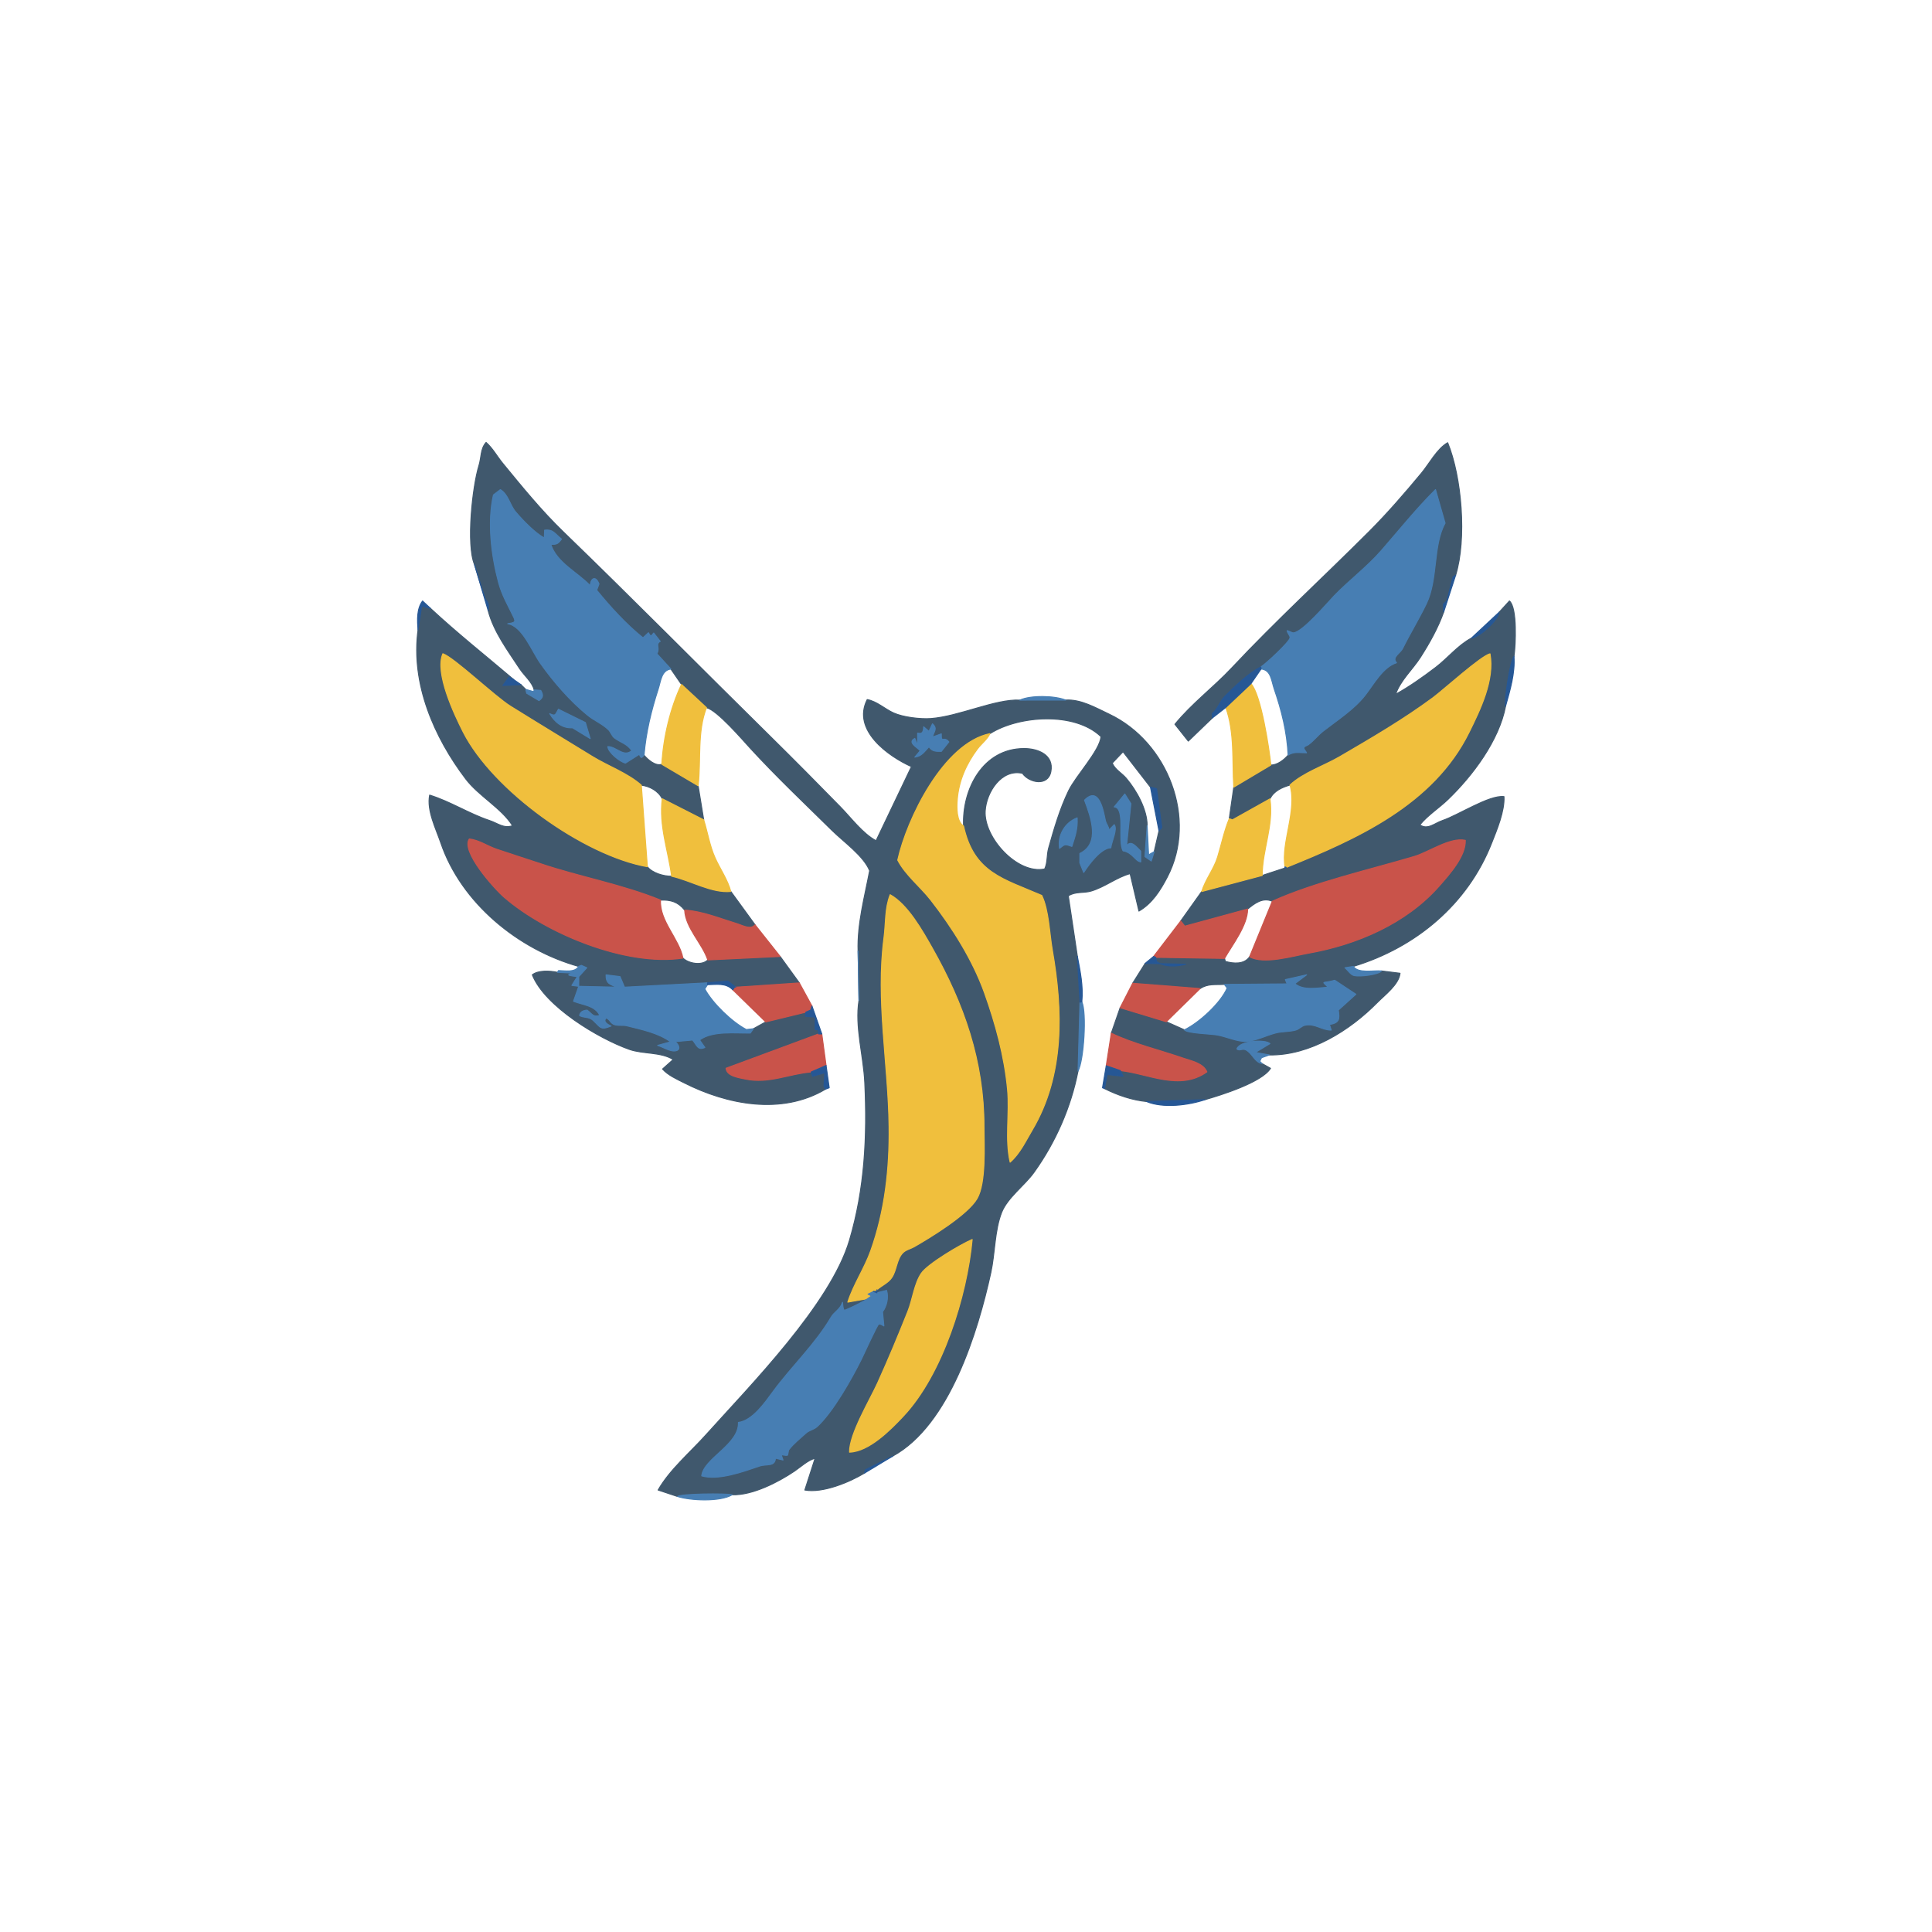
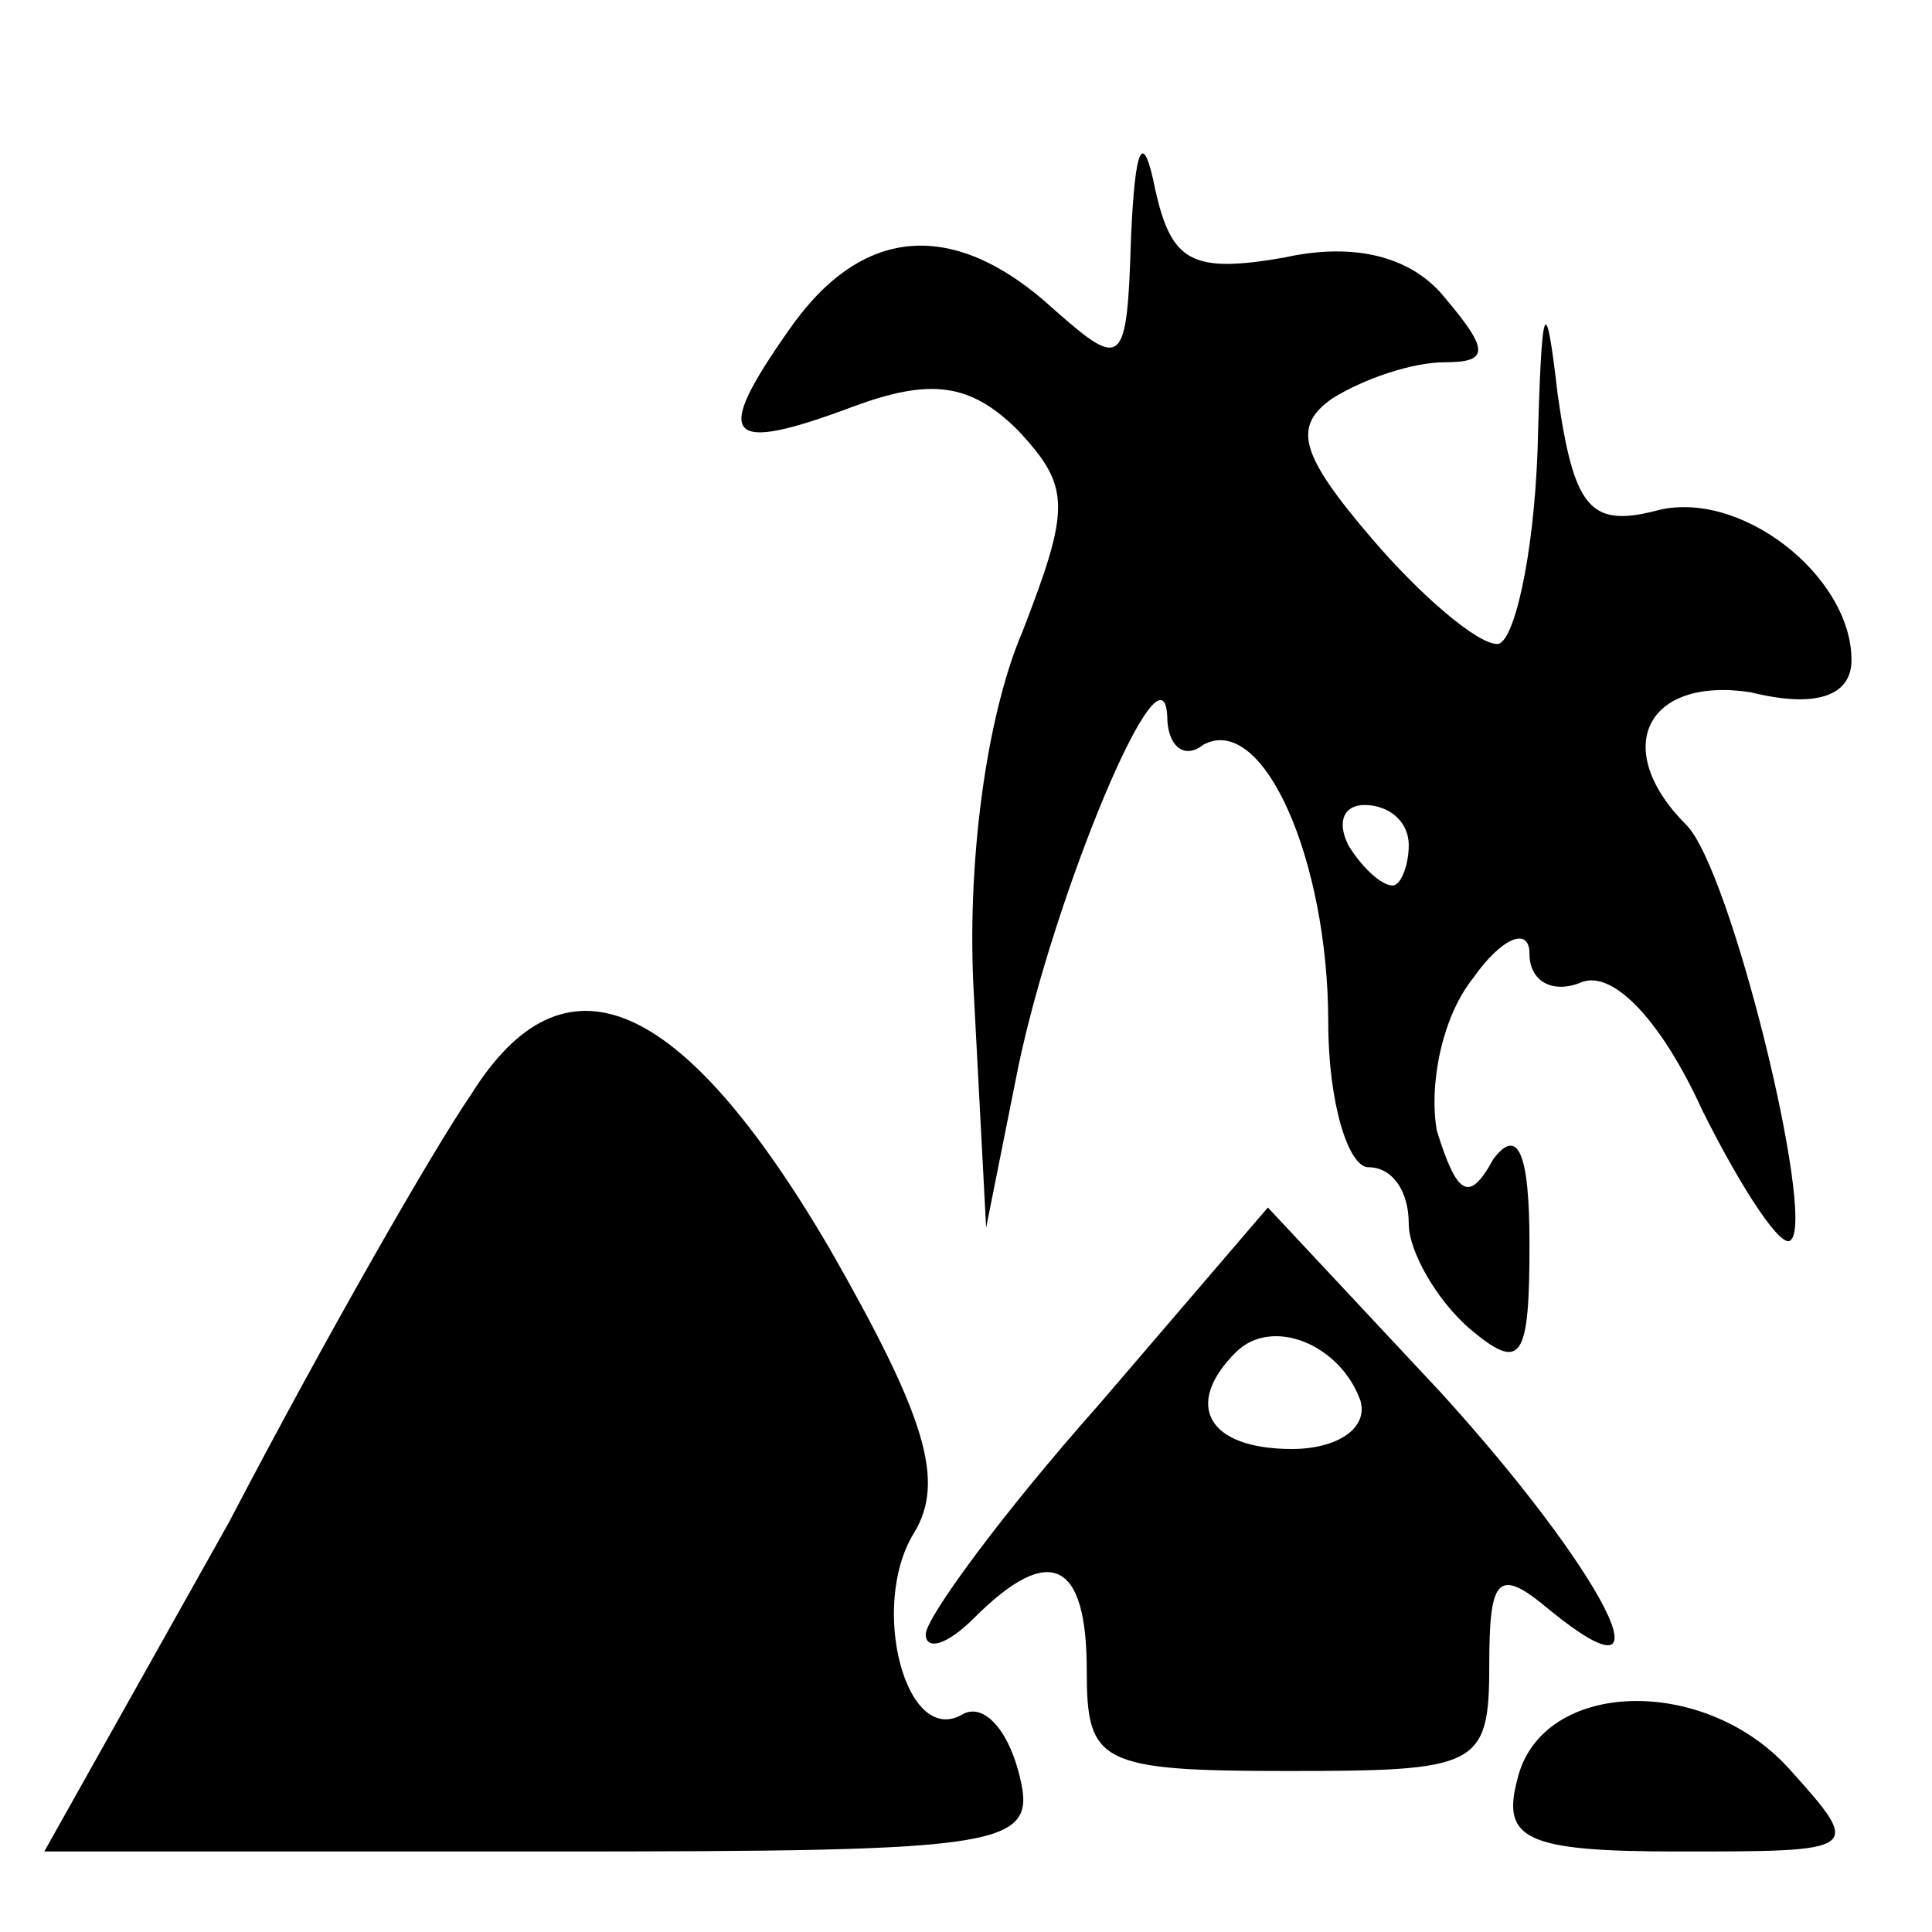
- <svg xmlns="http://www.w3.org/2000/svg" viewBox="0 0 500 500" width="500" height="500">
-   <path d="M263.93 181.19C267.88 181.19 271.84 181.18 275.8 181.18C279.74 180.93 283.61 183.2 287.08 184.84C302.2 192.01 309.97 211.88 302.1 226.97C300.3 230.42 298.2 233.79 294.75 235.79C293.99 232.56 293.23 229.33 292.47 226.1C289.01 227.03 285.97 229.54 282.4 230.6C280.41 231.19 278.25 230.67 276.48 231.85C277.26 237.06 278.04 242.28 278.82 247.49C279.05 251.45 279.27 255.4 279.49 259.36C279.33 265.3 279.16 271.23 279 277.17C277.16 286.54 273.2 295.59 267.59 303.41C265.19 306.77 260.71 309.96 259.21 313.81C257.4 318.43 257.5 324.47 256.43 329.35C253.1 344.51 245.76 368.79 231.05 376.83C228.69 378.01 226.33 379.19 223.97 380.37C223.9 380.65 223.82 380.94 223.74 381.23C219.83 383.59 212.95 386.46 208.29 385.62C209.17 382.88 210.06 380.14 210.94 377.4C209.03 377.91 207.24 379.62 205.61 380.73C201.39 383.59 194.66 387.03 189.5 386.84C187.85 386.46 176.21 386.56 175.34 387.29C173.67 386.73 172 386.17 170.32 385.62C173.3 380.38 178.65 375.85 182.62 371.43C194.28 358.45 214.96 337.5 219.84 321C223.8 307.63 224.46 294.22 223.8 280.14C223.48 273.24 221.21 265.73 222.3 258.9C222.22 254.64 222.14 250.38 222.07 246.12C221.83 239.14 223.77 232.11 225.06 225.34C223.54 221.53 218.33 217.86 215.4 214.97C208.3 207.98 200.95 201.02 194.22 193.69C192.07 191.35 185.64 183.82 182.84 183.14C180.68 181.14 178.53 179.13 176.37 177.13C175.46 175.8 174.54 174.47 173.63 173.15C172.42 171.82 171.21 170.5 170 169.18C170.89 167.63 169.5 166.74 170.87 165.98C170.31 165.26 169.74 164.54 169.18 163.82C168.43 164.8 168.41 164.77 167.81 163.75C167.34 164.19 166.88 164.63 166.41 165.07C162.01 161.54 157.97 157.08 154.42 152.74C154.62 152.2 154.82 151.67 155.02 151.13C154.14 148.85 152.88 149.64 152.74 151.56C149.52 148.15 143.99 145.57 142.55 140.87C144.07 140.93 144.43 140.75 145.32 139.5C143.6 138.2 143.26 136.93 140.94 137.21C140.91 137.89 140.89 138.56 140.87 139.24C138.35 137.84 135.36 134.73 133.47 132.51C131.94 130.72 131.57 127.98 129.5 126.71C128.9 127.17 128.3 127.63 127.7 128.08C126.09 135.12 127.17 143.81 129.01 150.7C129.92 154.08 131.4 156.52 132.88 159.6C133.01 159.88 133.37 160.53 133.15 160.86C132.89 161.25 131.84 161.33 131.4 161.42C135.23 162.03 137.59 168.48 139.92 171.75C143.27 176.47 147.54 181.41 152.09 185.11C153.79 186.49 155.89 187.32 157.47 188.86C158.09 189.46 158.33 190.45 159.01 190.97C160.6 192.18 162.34 192.47 163.5 194.29C161.33 196.07 159.56 193.23 157.31 193.21C157.31 194.61 160.38 197.15 161.87 197.49C163.07 196.73 164.27 195.97 165.46 195.21C165.9 196.23 165.92 196.32 166.68 195.43C167.69 196.66 169.69 198.35 171.28 197.8C174.41 199.65 177.54 201.5 180.68 203.35C181.16 206.29 181.64 209.23 182.12 212.17C178.54 210.35 174.96 208.53 171.39 206.71C170.42 204.71 168.13 203.46 165.98 203.21C162.4 200.05 157.37 198.28 153.3 195.78C146.24 191.44 139.11 187.13 132.07 182.74C128.05 180.23 117.51 170.17 114.61 169.18C112.47 174.16 117.57 184.91 119.88 189.46C127.55 204.54 150.99 221.36 167.54 224.31C168.82 225.96 171.8 226.8 173.82 226.77C178.64 227.82 184.16 231.19 189.13 230.71C191.23 233.58 193.32 236.46 195.41 239.34C194.29 240.75 192.07 239.44 190.63 239.01C186.23 237.67 181.76 235.81 177.19 235.53C175.5 233.42 173.64 232.84 170.95 232.94C161.02 228.89 150.13 226.96 139.95 223.54C136.12 222.26 132.29 221.06 128.48 219.76C126.07 218.94 124.05 217.43 121.46 217.12C119.22 220.31 127.93 230.02 130.54 232.26C141.45 241.67 162.1 250.17 176.74 247.96C178.2 249.38 181.69 249.98 183.17 248.43C189.42 248.14 195.67 247.84 201.91 247.54C203.56 249.82 205.22 252.1 206.87 254.38C201.38 254.75 195.9 255.12 190.41 255.49C189.73 254.96 189.04 254.42 188.36 253.88C186.61 254.04 184.86 254.19 183.11 254.35C175.94 254.72 168.78 255.1 161.62 255.48C161.23 254.57 160.85 253.65 160.46 252.74C159.26 252.59 158.05 252.44 156.85 252.29C156.8 254.52 157.82 254.76 159.73 255.48C156.41 255.41 153.09 255.33 149.78 255.26C149.78 254.42 149.79 253.58 149.79 252.74C150.48 251.98 151.17 251.22 151.86 250.46C151.39 250.25 150.93 250.04 150.46 249.83C150.22 249.92 149.98 250.02 149.75 250.11C134.12 245.73 119.37 233.69 114.06 218.09C112.79 214.38 110.41 209.73 111.19 205.77C116.56 207.42 121.34 210.57 126.69 212.35C128.84 213.06 130.3 214.48 132.65 213.7C129.79 209.12 123.91 206.03 120.54 201.59C112.36 190.82 106.29 176.9 108.19 163.01C108.51 160.96 108.82 158.9 109.13 156.85C109.89 157.05 110.65 157.25 111.41 157.45C118.36 163.91 125.71 169.73 132.91 175.85C132.52 175.64 132.13 175.42 131.74 175.21C131.2 175.94 130.67 176.67 130.14 177.4C131.7 177.33 133.26 177.26 134.82 177.19C135.24 177.6 135.66 178.01 136.07 178.42C136.15 178.75 136.23 179.08 136.3 179.41C137.37 180.05 138.43 180.69 139.5 181.32C140.6 180.48 140.63 179.91 139.95 178.68C139.38 178.63 138.81 178.59 138.24 178.54C137.71 176.46 135.67 174.84 134.49 173.05C131.44 168.39 127.76 163.51 126.34 158.04C126.5 156.68 126.54 156.03 125.57 155.02C124.65 152.05 123.73 149.09 122.81 146.12C120.64 141.02 122.27 125.84 123.94 120.51C124.6 118.41 124.31 116.14 125.8 114.5C127.53 116.02 128.64 118.13 130.1 119.9C135.06 125.95 140.12 132.16 145.73 137.59C163.82 155.08 181.43 172.93 199.48 190.71C205.52 196.66 211.51 202.72 217.46 208.8C220.2 211.59 223.25 215.73 226.72 217.58C229.77 211.19 232.83 204.79 235.88 198.4C229.92 195.73 220.42 188.98 224.43 181.05C226.91 181.49 228.97 183.48 231.25 184.51C233.74 185.63 238.16 186.15 240.87 185.96C248.14 185.44 257.65 180.85 263.93 181.19ZM376.72 148.86C376.49 149.01 376.26 149.16 376.03 149.32C375.49 151.37 374.96 153.42 374.43 155.48C374.12 155.78 373.82 156.09 373.52 156.39C373.55 157.05 373.59 157.71 373.63 158.37C372.18 162.47 369.95 166.43 367.61 170.1C365.57 173.28 362.41 176.09 361.19 179.68C364.68 177.76 368.28 175.22 371.57 172.71C374.62 170.39 377.39 166.93 380.78 165.16C382.94 164.95 387.75 160.44 388 158.42C388.88 157.45 389.76 156.49 390.64 155.53C392.7 157.27 392.24 166.98 391.82 169.86C390.74 171.43 389.38 180.58 389.65 182.73C387.95 191.65 381.13 200.73 374.71 206.91C372.38 209.15 369.5 210.97 367.46 213.47C369.46 214.89 371.29 213.03 373.31 212.35C377.44 210.96 385.46 205.68 389.23 206.16C389.43 209.92 387.39 214.75 386.04 218.18C379.82 234 366.43 245.2 350.26 250.1C349.53 250.22 348.8 250.34 348.07 250.46C348.81 251.04 349.54 252.3 350.49 252.49C352.05 252.81 356.71 252.24 357.53 251.28C359.13 251.48 360.73 251.68 362.33 251.88C362.03 254.78 358.42 257.45 356.46 259.44C349.33 266.68 339.01 273.18 328.51 273.02C327.3 272.81 326.1 272.59 324.89 272.37C326.15 271.61 327.4 270.85 328.65 270.09C327.45 268.92 320.83 269.32 320.11 271.46C320.8 272.12 321.49 271.21 322.48 271.74C324.17 272.66 324.67 274.88 326.63 275.26C327.36 275.67 328.08 276.07 328.81 276.48C326.55 280.12 315.97 283.41 311.83 284.6C306.8 284.76 301.76 284.92 296.73 285.08C292.98 284.71 289.2 283.42 285.84 281.72C286.07 280.51 286.3 279.29 286.53 278.08C287.9 278.23 289.27 278.39 290.64 278.54C290.41 278.05 290.18 277.56 289.95 277.07C297.16 277.84 305.37 282.41 312.34 277.4C311.39 275.13 308.34 274.58 306.16 273.83C300.4 271.83 292.92 270.01 287.6 267.39C288.37 265.2 289.13 263 289.89 260.8C293.87 262.01 297.86 263.22 301.84 264.43C303.4 265.13 304.97 265.82 306.53 266.52C307.24 267.42 313.06 267.53 314.97 267.85C317.43 268.27 320.26 269.66 322.6 269.5C325.16 269.32 327.62 268 330.08 267.35C331.79 266.89 333.61 267.06 335.33 266.58C336.22 266.33 336.86 265.52 337.69 265.34C340.31 264.76 342.05 266.62 344.52 266.59C344.37 266.11 344.22 265.63 344.06 265.15C346.72 264.7 346.68 263.72 346.36 261.42C347.87 260.05 349.39 258.68 350.9 257.31C349.08 256.1 347.25 254.9 345.43 253.69C342.2 254.62 341.92 253.68 343.7 255.48C340.99 255.67 337.24 256.43 335.11 254.57C336.12 253.81 337.13 253.04 338.15 252.28C336.31 252.7 334.48 253.11 332.65 253.52C332.8 253.89 332.95 254.26 333.11 254.63C327.69 254.67 322.28 254.71 316.86 254.76C314.54 254.9 312.6 254.51 310.59 255.84C304.77 255.39 298.95 254.93 293.13 254.47C294.21 252.75 295.29 251.03 296.37 249.32C299.86 249.39 303.36 249.47 306.85 249.54C304.45 250.18 301.38 250.32 299.32 248.86C299.24 248.49 299.16 248.13 299.09 247.76C305.03 247.85 310.97 247.95 316.91 248.04C316.98 248.3 317.05 248.55 317.12 248.81C319.25 249.42 322.02 249.62 323.39 247.62C327.16 249.66 334.59 247.41 338.58 246.7C351.11 244.48 363.88 239.06 372.47 229.3C375.07 226.33 379.37 221.58 379.22 217.47C375.27 216.62 369.82 220.52 365.98 221.66C354.29 225.13 340.16 228.32 329.27 233.24C326.77 232.18 324.71 233.77 322.89 235.26C317.47 236.74 312.04 238.22 306.62 239.69C306.27 239.25 305.92 238.8 305.57 238.36C307.38 235.81 309.19 233.27 311 230.73C316.22 229.34 321.44 227.96 326.66 226.57C328.6 225.93 330.54 225.29 332.48 224.66C332.61 224.6 332.75 224.55 332.88 224.49C351.18 217.1 370.92 208.28 380.19 189.54C383.1 183.65 386.84 175.98 385.62 169.21C383.37 169.65 373.54 178.58 370.79 180.61C363.15 186.25 354.89 191.07 346.71 195.84C342.68 198.19 337.24 199.97 333.84 203.17C331.81 203.75 329.61 204.72 328.67 206.74C325.43 208.56 322.19 210.37 318.95 212.18C318.68 212.08 318.4 211.97 318.13 211.87C318.52 209.15 318.91 206.43 319.3 203.71C322.5 201.8 325.7 199.89 328.9 197.99C330.53 198.03 332.32 196.66 333.36 195.43C334.88 194.41 336.32 194.85 338.13 194.82C337.97 194.43 337.34 193.91 337.47 193.47C337.57 193.12 338.32 192.93 338.6 192.73C340 191.71 341.06 190.29 342.41 189.23C346.12 186.34 350.36 183.64 353.25 179.99C355.47 177.17 357.87 172.63 361.42 171.52C360.09 170.09 362.33 169.16 363.01 167.8C364.96 163.86 367.31 160.06 369.17 156.17C372.17 149.9 370.82 141.05 373.99 135.39C373.16 132.5 372.33 129.6 371.51 126.71C366.6 131.58 362.07 137.23 357.42 142.56C353.75 146.76 349.16 150.18 345.28 154.2C343.46 156.09 337.23 163.47 334.8 163.78C334.4 163.84 333.61 163.3 333.11 163.2C333.16 163.87 333.94 164.48 333.86 165.07C333.73 166.13 327.64 171.78 326.3 172.62C323.41 173.96 319.37 177.78 316.98 180.22C315.6 181.63 315.23 183.46 313.7 184.7C313.71 185.08 313.72 185.45 313.74 185.82C311.67 187.81 309.6 189.8 307.53 191.8C306.38 190.34 305.22 188.89 304.07 187.44C308.4 182.11 314.11 177.84 318.77 172.87C330.12 160.76 342.54 149.37 354.29 137.62C359.06 132.85 363.55 127.65 367.87 122.45C369.88 120.03 371.93 116.1 374.66 114.57C378.32 123.54 379.6 139.52 376.72 148.86ZM144.52 183.55C143.72 184.98 143.77 185.43 142.28 184.7C143.61 186.92 145.49 188.51 148.17 188.35C149.7 189.28 151.22 190.21 152.74 191.14C152.33 189.75 151.91 188.37 151.5 186.99C149.17 185.84 146.85 184.69 144.52 183.55ZM256.2 189.86C244.21 192.3 234.69 211.91 232.33 222.6C234.32 226.45 238.21 229.5 240.88 232.92C246.43 240.04 251.7 248.37 254.76 256.88C257.66 264.99 259.94 273.33 260.75 281.96C261.33 288.05 260.04 294.86 261.42 300.77C263.96 298.53 265.42 295.35 267.12 292.49C275.57 278.24 275.07 261.51 272.33 245.78C271.59 241.54 271.45 235.55 269.61 231.74C259.67 227.43 252.01 225.9 249.37 213.77C248.94 204.33 254.35 193.69 265.07 193.72C268.61 193.72 272.78 195.35 271.97 199.66C271.23 203.62 266.29 202.58 264.61 200.13C259.24 198.9 255.27 204.94 254.97 209.86C254.55 216.75 263.29 226.37 270.36 224.89C271.15 223.22 270.88 221.3 271.38 219.5C272.81 214.43 274.26 209.41 276.55 204.65C278.39 200.82 284.61 194.3 284.94 190.64C278.14 184.1 263.6 185.16 256.2 189.86ZM241.32 187.32C241.02 187.97 240.72 188.62 240.41 189.27C239.96 188.88 239.5 188.48 239.04 188.09C238.99 189.85 238.4 189.92 237.48 189.73C237.48 190.79 237.48 191.86 237.48 192.92C237.24 192.31 237 191.7 236.75 191.1C234.78 192.15 237.32 193.35 238.15 194.29C237.69 194.84 237.22 195.39 236.76 195.94C238.53 195.71 239.22 194.54 240.41 193.26C241.3 194.51 242.14 194.45 243.61 194.46C244.26 193.64 244.91 192.82 245.56 192.01C244.25 190.32 243.54 192.58 243.61 189.92C242.85 190.2 242.09 190.47 241.32 190.74C241.62 189.36 242.75 188.63 241.32 187.32ZM296.88 213.7C296.69 216.36 296.5 219.03 296.31 221.69C296.86 222.07 297.4 222.45 297.95 222.83C298.2 222.02 298.45 221.22 298.7 220.41C299.11 218.62 299.53 216.82 299.94 215.03C300.19 214.74 300.44 214.45 300.68 214.16C300.23 210.81 299.77 207.46 299.32 204.11C298.79 203.97 298.26 203.83 297.73 203.7C295.37 200.65 293 197.6 290.64 194.55C289.71 195.53 288.78 196.51 287.85 197.49C288.57 199.19 290.3 200.04 291.48 201.43C294.13 204.55 296.91 209.54 296.88 213.7ZM291.1 205.49C290.18 206.6 289.27 207.71 288.36 208.82C291.38 209.08 289.17 217.47 290.64 220.2C293.11 220.61 293.8 222.89 295.22 223.06C295.22 222.13 295.22 221.2 295.22 220.27C294.03 219.12 292.72 217.28 291.55 218.93C291.93 215.28 292.3 211.64 292.68 207.99C292.15 207.16 291.62 206.32 291.1 205.49ZM286.99 214.85C286.97 213.91 286.27 213.24 286.07 212.34C285.59 210.09 284.51 203.2 280.67 207.08C282.32 211.5 284.84 218.29 279.46 220.87C279.46 221.68 279.46 222.49 279.46 223.3C279.79 224.13 280.12 224.97 280.46 225.8C281.77 223.76 284.88 219.5 287.48 219.41C287.71 217.63 289.27 214.62 288.36 213.42C287.9 213.9 287.44 214.37 286.99 214.85ZM278.77 211.66C275.59 212.87 273.68 216.16 274.2 219.56C275.61 218.41 275.61 218.43 277.4 219.05C278.26 216.39 278.93 214.51 278.77 211.66ZM224.58 336.07C223.79 336.76 218.72 339.19 218.51 339.08C218.14 338.9 218.09 337.41 218.04 337.04C217.4 338.98 215.99 339.36 215.05 340.96C210.93 347.94 204.91 353.55 200.07 360.13C198.01 362.93 194.75 367.67 191.1 368.12C191.35 373.86 182.09 377.39 181.6 381.96C185.95 383.21 192.36 380.85 196.57 379.42C198.34 378.82 200.59 379.65 200.68 377.38C201.34 377.54 201.99 377.7 202.64 377.85C202.48 377.4 202.32 376.94 202.17 376.48C202.43 376.5 203.56 376.72 203.76 376.63C203.97 376.53 203.94 375.48 204.17 375.17C205.3 373.65 207.18 372.18 208.57 370.9C209.42 370.12 210.62 369.99 211.46 369.22C215.58 365.45 220.49 356.69 222.88 351.87C223.44 350.75 227.01 342.84 227.41 342.71C227.87 342.54 228.42 342.99 228.75 343.15C228.64 341.93 228.52 340.72 228.4 339.5C229.5 338.02 230 335.79 229.45 333.95C228.61 334.16 227.78 334.36 226.94 334.57C226.94 334.46 226.94 334.35 226.94 334.25C226.95 334.09 226.96 333.94 226.97 333.78C228.18 332.68 229.89 332.02 230.82 330.59C232.05 328.73 232.05 325.92 233.61 324.27C234.42 323.42 235.63 323.21 236.59 322.66C240.88 320.2 250.43 314.38 252.87 310.18C255.24 306.08 254.66 296.33 254.66 291.55C254.65 274.6 249.47 259.84 241.25 245.32C238.76 240.92 234.91 234.05 230.37 231.55C228.97 235.08 229.26 238.97 228.77 242.68C226.64 258.8 229.89 275.37 230.09 291.55C230.23 302.51 229.02 313.36 225.34 323.7C223.71 328.27 220.87 332.4 219.41 336.99C221.13 336.68 222.86 336.38 224.58 336.07ZM144.29 251.64C145.66 251.7 147.03 251.76 148.4 251.83C148.27 251.86 147.15 252.15 147.17 252.27C147.21 252.54 149.12 252.69 149.42 252.74C148.95 253.5 148.48 254.26 148 255.02C148.59 255.1 149.19 255.18 149.78 255.26C149.33 256.55 148.88 257.84 148.43 259.13C150.81 260.1 153.97 260.18 155.23 262.79C153.39 263.31 153.31 262.41 151.95 261.42C150.98 261.49 150.14 261.81 150 262.83C151 263.44 152.43 263.07 153.5 264.07C155.48 265.9 155.37 266.69 158.15 265.53C157.04 265.06 156.05 264.37 156.85 263.45C157.88 263.86 157.78 264.46 158.64 265C159.57 265.58 161.2 265.21 162.24 265.48C165.97 266.42 170.41 267.3 173.54 269.63C172.43 269.94 171.31 270.24 170.2 270.55C171.49 270.92 173.32 272.13 174.68 271.98C176.54 271.77 175.44 270 174.66 269.58C176.18 269.44 177.7 269.3 179.22 269.16C180.28 270.3 180.52 271.99 182.42 271.08C181.96 270.43 181.51 269.79 181.05 269.14C184.46 266.68 190.25 267.43 194.18 267.35C194.45 266.98 194.71 266.61 194.98 266.24C196.04 265.65 197.1 265.06 198.17 264.47C201.63 263.63 205.1 262.78 208.56 261.94C208.52 262.29 208.49 262.65 208.45 263.01C209.28 263.09 210.12 263.17 210.96 263.24C210.96 264.31 210.96 265.37 210.96 266.44C211.91 266.38 211.8 266.68 211.87 267.58C203.88 270.54 195.89 273.5 187.9 276.46C188.05 278.52 191.27 278.91 192.91 279.26C198.93 280.55 204.27 277.87 209.94 277.43C210.05 277.8 210.16 278.17 210.27 278.54C211.34 278.23 212.4 277.93 213.47 277.63C213.39 278.77 213.32 279.91 213.24 281.05C213.37 281.33 213.5 281.61 213.64 281.88C202.28 288.65 188.12 285.84 177.07 280.24C175.15 279.27 172.91 278.28 171.46 276.67C172.38 275.85 173.31 275.02 174.23 274.2C170.97 272.2 166.43 272.83 162.88 271.58C154.96 268.79 141 260.46 137.76 252.28C139.32 251.05 142.35 251.23 144.29 251.64ZM251.6 320.78C248.7 322 240.08 327.09 238.43 329.54C236.6 332.26 236.18 336.29 234.97 339.34C232.49 345.56 229.89 351.82 227.12 357.92C225.08 362.4 219.76 371.21 219.86 375.82C224.93 375.67 230.52 369.98 233.8 366.48C243.96 355.65 250.25 335.38 251.6 320.78ZM226.97 333.78C226.96 333.94 226.95 334.09 226.94 334.25C226.65 334.24 226.36 334.23 226.07 334.23C226.37 334.08 226.67 333.93 226.97 333.78Z" fill="#40586d" fill-rule="evenodd" stroke="#40586d" stroke-width="0.25" stroke-linejoin="round" />
-   <path d="M165.98 203.21C166.5 210.24 167.02 217.28 167.54 224.31C150.99 221.36 127.55 204.54 119.88 189.46C117.57 184.91 112.47 174.16 114.61 169.18C117.51 170.17 128.05 180.23 132.07 182.74C139.11 187.13 146.24 191.44 153.3 195.78C157.37 198.28 162.4 200.05 165.98 203.21ZM332.88 224.49C332.77 224.45 332.67 224.41 332.56 224.36C331.48 218.05 335.75 209.79 333.84 203.17C337.24 199.97 342.68 198.19 346.71 195.84C354.89 191.07 363.15 186.25 370.79 180.61C373.54 178.58 383.37 169.65 385.62 169.21C386.84 175.98 383.1 183.65 380.19 189.54C370.92 208.28 351.18 217.1 332.88 224.49ZM176.37 177.13C178.53 179.13 180.68 181.14 182.84 183.14C180.39 189.41 181.45 196.82 180.68 203.35C177.54 201.5 174.41 199.65 171.28 197.8C171.65 191 173.45 183.26 176.37 177.13ZM323.75 176.93C326.38 179.79 328.47 193.78 328.9 197.99C325.7 199.89 322.5 201.8 319.3 203.71C318.88 196.96 319.56 189.55 317.23 183.09C319.4 181.04 321.58 178.98 323.75 176.93ZM256.2 189.86C255.49 191.37 253.99 192.45 252.96 193.83C250.05 197.71 248.11 202.12 247.74 206.98C247.58 209.03 247.52 212.6 249.37 213.77C252.01 225.9 259.67 227.43 269.61 231.74C271.45 235.55 271.59 241.54 272.33 245.78C275.07 261.51 275.57 278.24 267.12 292.49C265.42 295.35 263.96 298.53 261.42 300.77C260.04 294.86 261.33 288.05 260.75 281.96C259.94 273.33 257.66 264.99 254.76 256.88C251.7 248.37 246.43 240.04 240.88 232.92C238.21 229.5 234.32 226.45 232.33 222.6C234.69 211.91 244.21 192.3 256.2 189.86ZM171.39 206.71C174.96 208.53 178.54 210.35 182.12 212.17C183.14 215.42 183.66 218.88 185.07 222.02C186.34 224.85 188.35 227.73 189.13 230.71C184.16 231.19 178.64 227.82 173.82 226.77C172.92 220.07 170.51 213.66 171.39 206.71ZM328.67 206.74C329.66 213.68 326.69 219.82 326.66 226.57C321.44 227.96 316.22 229.34 311 230.73C311.94 227.62 314.17 224.9 315.12 221.78C316.08 218.6 316.86 214.9 318.13 211.87C318.4 211.97 318.68 212.08 318.95 212.18C322.19 210.37 325.43 208.56 328.67 206.74ZM226.97 333.78C226.67 333.93 226.37 334.08 226.07 334.23C225.59 334.46 225.12 334.7 224.65 334.93C224.95 335.08 225.26 335.24 225.57 335.39C225.24 335.62 224.91 335.84 224.58 336.07C222.86 336.38 221.13 336.68 219.41 336.99C220.87 332.4 223.71 328.27 225.34 323.7C229.02 313.36 230.23 302.51 230.09 291.55C229.89 275.37 226.64 258.8 228.77 242.68C229.26 238.97 228.97 235.08 230.37 231.55C234.91 234.05 238.76 240.92 241.25 245.32C249.47 259.84 254.65 274.6 254.66 291.55C254.66 296.33 255.24 306.08 252.87 310.18C250.43 314.38 240.88 320.2 236.59 322.66C235.63 323.21 234.42 323.42 233.61 324.27C232.05 325.92 232.05 328.73 230.82 330.59C229.89 332.02 228.18 332.68 226.97 333.78ZM251.6 320.78C250.25 335.38 243.96 355.65 233.8 366.48C230.52 369.98 224.93 375.67 219.86 375.82C219.76 371.21 225.08 362.4 227.12 357.92C229.89 351.82 232.49 345.56 234.97 339.34C236.18 336.29 236.6 332.26 238.43 329.54C240.08 327.09 248.7 322 251.6 320.78Z" fill="#f0bf3d" fill-rule="evenodd" stroke="#f0bf3d" stroke-width="0.25" stroke-linejoin="round" />
-   <path d="M173.63 173.15C171.17 173.45 171.01 176.29 170.35 178.33C168.52 183.99 167.18 189.5 166.68 195.43C165.92 196.32 165.9 196.23 165.46 195.21C164.27 195.97 163.07 196.73 161.87 197.49C160.38 197.15 157.31 194.61 157.31 193.21C159.56 193.23 161.33 196.07 163.5 194.29C162.34 192.47 160.6 192.18 159.01 190.97C158.33 190.45 158.09 189.46 157.47 188.86C155.89 187.32 153.79 186.49 152.09 185.11C147.54 181.41 143.27 176.47 139.92 171.75C137.59 168.48 135.23 162.03 131.4 161.42C131.84 161.33 132.89 161.25 133.15 160.86C133.37 160.53 133.01 159.88 132.88 159.6C131.4 156.52 129.92 154.08 129.01 150.7C127.17 143.81 126.09 135.12 127.7 128.08C128.3 127.63 128.9 127.17 129.5 126.71C131.57 127.98 131.94 130.72 133.47 132.51C135.36 134.73 138.35 137.84 140.87 139.24C140.89 138.56 140.91 137.89 140.94 137.21C143.26 136.93 143.6 138.2 145.32 139.5C144.43 140.75 144.07 140.93 142.55 140.87C143.99 145.57 149.52 148.15 152.74 151.56C152.88 149.64 154.14 148.85 155.02 151.13C154.82 151.67 154.62 152.2 154.42 152.74C157.97 157.08 162.01 161.54 166.41 165.07C166.88 164.63 167.34 164.19 167.81 163.75C168.41 164.77 168.43 164.8 169.18 163.82C169.74 164.54 170.31 165.26 170.87 165.98C169.5 166.74 170.89 167.63 170 169.18C171.21 170.5 172.42 171.82 173.63 173.15ZM333.36 195.43C333.08 189.48 331.69 183.91 329.76 178.29C329.05 176.21 328.96 173.35 326.36 173.14C326.34 172.96 326.32 172.79 326.3 172.62C327.64 171.78 333.73 166.13 333.86 165.07C333.94 164.48 333.16 163.87 333.11 163.2C333.61 163.3 334.4 163.84 334.8 163.78C337.23 163.47 343.46 156.09 345.28 154.2C349.16 150.18 353.75 146.76 357.42 142.56C362.07 137.23 366.6 131.58 371.51 126.71C372.33 129.6 373.16 132.5 373.99 135.39C370.82 141.05 372.17 149.9 369.17 156.17C367.31 160.06 364.96 163.86 363.01 167.8C362.33 169.16 360.09 170.09 361.42 171.52C357.87 172.63 355.47 177.17 353.25 179.99C350.36 183.64 346.12 186.34 342.41 189.23C341.06 190.29 340 191.71 338.6 192.73C338.32 192.93 337.57 193.12 337.47 193.47C337.34 193.91 337.97 194.43 338.13 194.82C336.32 194.85 334.88 194.41 333.36 195.43ZM136.07 178.42C136.76 178.61 137.44 178.8 138.13 179C138.17 178.84 138.21 178.69 138.24 178.54C138.81 178.59 139.38 178.63 139.95 178.68C140.63 179.91 140.6 180.48 139.5 181.32C138.43 180.69 137.37 180.05 136.3 179.41C136.23 179.08 136.15 178.75 136.07 178.42ZM275.8 181.18C271.84 181.18 267.88 181.19 263.93 181.19C266.66 179.89 273.02 180.02 275.8 181.18ZM144.52 183.55C146.85 184.69 149.17 185.84 151.5 186.99C151.91 188.37 152.33 189.75 152.74 191.14C151.22 190.21 149.7 189.28 148.17 188.35C145.49 188.51 143.61 186.92 142.28 184.7C143.77 185.43 143.72 184.98 144.52 183.55ZM241.32 187.32C242.75 188.63 241.62 189.36 241.32 190.74C242.09 190.47 242.85 190.2 243.61 189.92C243.54 192.58 244.25 190.32 245.56 192.01C244.91 192.82 244.26 193.64 243.61 194.46C242.14 194.45 241.3 194.51 240.41 193.26C239.22 194.54 238.53 195.71 236.76 195.94C237.22 195.39 237.69 194.84 238.15 194.29C237.32 193.35 234.78 192.15 236.75 191.1C237 191.7 237.24 192.31 237.48 192.92C237.48 191.86 237.48 190.79 237.48 189.73C238.4 189.92 238.99 189.85 239.04 188.09C239.5 188.48 239.96 188.88 240.41 189.27C240.72 188.62 241.02 187.97 241.32 187.32ZM291.1 205.49C291.62 206.32 292.15 207.16 292.68 207.99C292.3 211.64 291.93 215.28 291.55 218.93C292.72 217.28 294.03 219.12 295.22 220.27C295.22 221.2 295.22 222.13 295.22 223.06C293.8 222.89 293.11 220.61 290.64 220.2C289.17 217.47 291.38 209.08 288.36 208.82C289.27 207.71 290.18 206.6 291.1 205.49ZM286.99 214.85C287.44 214.37 287.9 213.9 288.36 213.42C289.27 214.62 287.71 217.63 287.48 219.41C284.88 219.5 281.77 223.76 280.46 225.8C280.12 224.97 279.79 224.13 279.46 223.3C279.46 222.49 279.46 221.68 279.46 220.87C284.84 218.29 282.32 211.5 280.67 207.08C284.51 203.2 285.59 210.09 286.07 212.34C286.27 213.24 286.97 213.91 286.99 214.85ZM278.77 211.66C278.93 214.51 278.26 216.39 277.4 219.05C275.61 218.43 275.61 218.41 274.2 219.56C273.68 216.16 275.59 212.87 278.77 211.66ZM296.88 213.7C297 216.21 297.13 218.72 297.26 221.23C297.74 220.96 298.22 220.69 298.7 220.41C298.45 221.22 298.2 222.02 297.95 222.83C297.4 222.45 296.86 222.07 296.31 221.69C296.5 219.03 296.69 216.36 296.88 213.7ZM222.07 246.12C222.14 250.38 222.22 254.64 222.3 258.9C222.22 254.64 222.14 250.38 222.07 246.12ZM149.78 255.26C149.19 255.18 148.59 255.1 148 255.02C148.48 254.26 148.95 253.5 149.42 252.74C149.12 252.69 147.21 252.54 147.17 252.27C147.15 252.15 148.27 251.86 148.4 251.83C147.03 251.76 145.66 251.7 144.29 251.64C144.37 251.49 144.44 251.34 144.52 251.18C146.24 251.19 148.79 251.76 149.75 250.11C149.98 250.02 150.22 249.92 150.46 249.83C150.93 250.04 151.39 250.25 151.86 250.46C151.17 251.22 150.48 251.98 149.79 252.74C149.79 253.58 149.78 254.42 149.78 255.26ZM350.26 250.1C351.4 252 355.5 251.08 357.53 251.28C356.71 252.24 352.05 252.81 350.49 252.49C349.54 252.3 348.81 251.04 348.07 250.46C348.8 250.34 349.53 250.22 350.26 250.1ZM183.11 254.35C183.11 254.51 183.11 254.67 183.11 254.83C182.87 255.2 182.64 255.57 182.4 255.94C184.41 259.66 189.44 264.52 193.15 266.44C193.76 266.37 194.37 266.31 194.98 266.24C194.71 266.61 194.45 266.98 194.18 267.35C190.25 267.43 184.46 266.68 181.05 269.14C181.51 269.79 181.96 270.43 182.42 271.08C180.52 271.99 180.28 270.3 179.22 269.16C177.7 269.3 176.18 269.44 174.66 269.58C175.44 270 176.54 271.77 174.68 271.98C173.32 272.13 171.49 270.92 170.2 270.55C171.31 270.24 172.43 269.94 173.54 269.63C170.41 267.3 165.97 266.42 162.24 265.48C161.2 265.21 159.57 265.58 158.64 265C157.78 264.46 157.88 263.86 156.85 263.45C156.05 264.37 157.04 265.06 158.15 265.53C155.37 266.69 155.48 265.9 153.5 264.07C152.43 263.07 151 263.44 150 262.83C150.14 261.81 150.98 261.49 151.95 261.42C153.31 262.41 153.39 263.31 155.23 262.79C153.97 260.18 150.81 260.1 148.43 259.13C148.88 257.84 149.33 256.55 149.78 255.26C153.09 255.33 156.41 255.41 159.73 255.48C157.82 254.76 156.8 254.52 156.85 252.29C158.05 252.44 159.26 252.59 160.46 252.74C160.85 253.65 161.23 254.57 161.62 255.48C168.78 255.1 175.94 254.72 183.11 254.35ZM306.53 266.52C310.28 264.73 315.88 259.64 317.58 255.71C317.34 255.39 317.1 255.07 316.86 254.76C322.28 254.71 327.69 254.67 333.11 254.63C332.95 254.26 332.8 253.89 332.65 253.52C334.48 253.11 336.31 252.7 338.15 252.28C337.13 253.04 336.12 253.81 335.11 254.57C337.24 256.43 340.99 255.67 343.7 255.48C341.92 253.68 342.2 254.62 345.43 253.69C347.25 254.9 349.08 256.1 350.9 257.31C349.39 258.68 347.87 260.05 346.36 261.42C346.68 263.72 346.72 264.7 344.06 265.15C344.22 265.63 344.37 266.11 344.52 266.59C342.05 266.62 340.31 264.76 337.69 265.34C336.86 265.52 336.22 266.33 335.33 266.58C333.61 267.06 331.79 266.89 330.08 267.35C327.62 268 325.16 269.32 322.6 269.5C320.26 269.66 317.43 268.27 314.97 267.85C313.06 267.53 307.24 267.42 306.53 266.52ZM279.49 259.36C279.66 259.34 279.82 259.31 279.98 259.28C281.27 262.02 280.5 274.46 279 277.17C279.16 271.23 279.33 265.3 279.49 259.36ZM328.51 273.02C327.83 273.26 327.16 273.5 326.48 273.74C326.33 274.05 326.18 274.35 326.03 274.66C326.23 274.86 326.43 275.06 326.63 275.26C324.67 274.88 324.17 272.66 322.48 271.74C321.49 271.21 320.8 272.12 320.11 271.46C320.83 269.32 327.45 268.92 328.65 270.09C327.4 270.85 326.15 271.61 324.89 272.37C326.1 272.59 327.3 272.81 328.51 273.02ZM224.58 336.07C224.91 335.84 225.24 335.62 225.57 335.39C225.26 335.24 224.95 335.08 224.65 334.93C225.12 334.7 225.59 334.46 226.07 334.23C226.36 334.34 226.65 334.46 226.94 334.57C227.78 334.36 228.61 334.16 229.45 333.95C230 335.79 229.5 338.02 228.4 339.5C228.52 340.72 228.64 341.93 228.75 343.15C228.42 342.99 227.87 342.54 227.41 342.71C227.01 342.84 223.44 350.75 222.88 351.87C220.49 356.69 215.58 365.45 211.46 369.22C210.62 369.99 209.42 370.12 208.57 370.9C207.18 372.18 205.3 373.65 204.17 375.17C203.94 375.48 203.97 376.53 203.76 376.63C203.56 376.72 202.43 376.5 202.17 376.48C202.32 376.94 202.48 377.4 202.64 377.85C201.99 377.7 201.34 377.54 200.68 377.38C200.59 379.65 198.34 378.82 196.57 379.42C192.36 380.85 185.95 383.21 181.6 381.96C182.09 377.39 191.35 373.86 191.1 368.12C194.75 367.67 198.01 362.93 200.07 360.13C204.91 353.55 210.93 347.94 215.05 340.96C215.99 339.36 217.4 338.98 218.04 337.04C218.09 337.41 218.14 338.9 218.51 339.08C218.72 339.19 223.79 336.76 224.58 336.07ZM189.5 386.84C186.4 388.71 178.69 388.37 175.34 387.29C176.21 386.56 187.85 386.46 189.5 386.84Z" fill="#477eb3" fill-rule="evenodd" stroke="#477eb3" stroke-width="0.25" stroke-linejoin="round" />
-   <path d="M170.95 232.94C170.6 238.3 175.78 242.95 176.74 247.96C162.1 250.17 141.45 241.67 130.54 232.26C127.93 230.02 119.22 220.31 121.46 217.12C124.05 217.43 126.07 218.94 128.48 219.76C132.29 221.06 136.12 222.26 139.95 223.54C150.13 226.96 161.02 228.89 170.95 232.94ZM323.39 247.62C325.35 242.83 327.31 238.03 329.27 233.24C340.16 228.32 354.29 225.13 365.98 221.66C369.82 220.52 375.27 216.62 379.22 217.47C379.37 221.58 375.07 226.33 372.47 229.3C363.88 239.06 351.11 244.48 338.58 246.7C334.59 247.41 327.16 249.66 323.39 247.62ZM195.41 239.34C197.58 242.07 199.75 244.81 201.91 247.54C195.67 247.84 189.42 248.14 183.17 248.43C181.75 244.16 177.39 240.13 177.19 235.53C181.76 235.81 186.23 237.67 190.63 239.01C192.07 239.44 194.29 240.75 195.41 239.34ZM322.89 235.26C322.88 239.47 318.96 244.45 316.91 248.04C310.97 247.95 305.03 247.85 299.09 247.76C298.91 247.68 298.74 247.6 298.56 247.52C300.9 244.47 303.23 241.41 305.57 238.36C305.92 238.8 306.27 239.25 306.62 239.69C312.04 238.22 317.47 236.74 322.89 235.26ZM206.87 254.38C207.96 256.37 209.05 258.36 210.14 260.36C210.03 260.7 209.92 261.05 209.82 261.39C209.4 261.57 208.98 261.75 208.56 261.94C205.1 262.78 201.63 263.63 198.17 264.47C195.33 261.7 192.49 258.93 189.65 256.16C189.83 255.89 190 255.61 190.18 255.34C190.26 255.39 190.33 255.44 190.41 255.49C195.9 255.12 201.38 254.75 206.87 254.38ZM293.13 254.47C298.95 254.93 304.77 255.39 310.59 255.84C307.68 258.71 304.76 261.57 301.84 264.43C297.86 263.22 293.87 262.01 289.89 260.8C290.97 258.69 292.05 256.58 293.13 254.47ZM211.87 267.58C212.14 267.58 212.41 267.58 212.68 267.58C213.05 270.3 213.42 273.03 213.79 275.75C212.51 276.31 211.22 276.87 209.94 277.43C204.27 277.87 198.93 280.55 192.91 279.26C191.27 278.91 188.05 278.52 187.9 276.46C195.89 273.5 203.88 270.54 211.87 267.58ZM287.6 267.39C292.92 270.01 300.4 271.83 306.16 273.83C308.34 274.58 311.39 275.13 312.34 277.4C305.37 282.41 297.16 277.84 289.95 277.07C288.73 276.66 287.51 276.24 286.29 275.82C286.73 273.01 287.17 270.2 287.6 267.39Z" fill="#c9534a" fill-rule="evenodd" stroke="#c9534a" stroke-width="0.25" stroke-linejoin="round" />
-   <path d="M122.81 146.12C123.73 149.09 124.65 152.05 125.57 155.02C126.54 156.03 126.5 156.68 126.34 158.04C125.16 154.07 123.99 150.09 122.81 146.12ZM376.72 148.86C375.69 152.03 374.66 155.2 373.63 158.37C373.59 157.71 373.55 157.05 373.52 156.39C373.82 156.09 374.12 155.78 374.43 155.48C374.96 153.42 375.49 151.37 376.03 149.32C376.26 149.16 376.49 149.01 376.72 148.86ZM111.41 157.45C110.65 157.25 109.89 157.05 109.13 156.85C108.82 158.9 108.51 160.96 108.19 163.01C107.99 160.57 107.83 157.56 109.36 155.54C110.04 156.18 110.72 156.81 111.41 157.45ZM388 158.42C387.75 160.44 382.94 164.95 380.78 165.16C383.19 162.91 385.59 160.66 388 158.42ZM391.82 169.86C392.12 174.21 390.81 178.6 389.65 182.73C389.38 180.58 390.74 171.43 391.82 169.86ZM326.3 172.62C326.32 172.79 326.34 172.96 326.36 173.14C325.49 174.4 324.62 175.66 323.75 176.93C321.58 178.98 319.4 181.04 317.23 183.09C316.06 184 314.9 184.91 313.74 185.82C313.72 185.45 313.71 185.08 313.7 184.7C315.23 183.46 315.6 181.63 316.98 180.22C319.37 177.78 323.41 173.96 326.3 172.62ZM132.91 175.85C133.55 176.3 134.18 176.75 134.82 177.19C133.26 177.26 131.7 177.33 130.14 177.4C130.67 176.67 131.2 175.94 131.74 175.21C132.13 175.42 132.52 175.64 132.91 175.85ZM297.73 203.7C298.26 203.83 298.79 203.97 299.32 204.11C299.77 207.46 300.23 210.81 300.68 214.16C300.44 214.45 300.19 214.74 299.94 215.03C299.2 211.25 298.47 207.47 297.73 203.7ZM332.56 224.36C332.67 224.41 332.77 224.45 332.88 224.49C332.75 224.55 332.61 224.6 332.48 224.66C332.51 224.56 332.54 224.46 332.56 224.36ZM278.82 247.49C279.57 251.42 280.37 255.22 279.98 259.28C279.82 259.31 279.66 259.34 279.49 259.36C279.27 255.4 279.05 251.45 278.82 247.49ZM298.56 247.52C298.74 247.6 298.91 247.68 299.09 247.76C299.16 248.13 299.24 248.49 299.32 248.86C301.38 250.32 304.45 250.18 306.85 249.54C303.36 249.47 299.86 249.39 296.37 249.32C297.1 248.72 297.83 248.12 298.56 247.52ZM190.41 255.49C190.33 255.44 190.26 255.39 190.18 255.34C190 255.61 189.83 255.89 189.65 256.16C187.83 254.31 185.54 254.81 183.11 254.83C183.11 254.67 183.11 254.51 183.11 254.35C184.86 254.19 186.61 254.04 188.36 253.88C189.04 254.42 189.73 254.96 190.41 255.49ZM210.14 260.36C210.99 262.76 211.83 265.17 212.68 267.58C212.41 267.58 212.14 267.58 211.87 267.58C211.8 266.68 211.91 266.38 210.96 266.44C210.96 265.37 210.96 264.31 210.96 263.24C210.12 263.17 209.28 263.09 208.45 263.01C208.49 262.65 208.52 262.29 208.56 261.94C208.98 261.75 209.4 261.57 209.82 261.39C209.92 261.05 210.03 260.7 210.14 260.36ZM213.79 275.75C214.06 277.67 214.33 279.59 214.6 281.51C214.28 281.63 213.96 281.76 213.64 281.88C213.5 281.61 213.37 281.33 213.24 281.05C213.32 279.91 213.39 278.77 213.47 277.63C212.4 277.93 211.34 278.23 210.27 278.54C210.16 278.17 210.05 277.8 209.94 277.43C211.22 276.87 212.51 276.31 213.79 275.75ZM286.29 275.82C287.51 276.24 288.73 276.66 289.95 277.07C290.18 277.56 290.41 278.05 290.64 278.54C289.27 278.39 287.9 278.23 286.53 278.08C286.3 279.29 286.07 280.51 285.84 281.72C285.67 281.65 285.5 281.58 285.33 281.51C285.65 279.61 285.97 277.72 286.29 275.82ZM311.83 284.6C307.56 286.05 300.97 286.86 296.73 285.08C301.76 284.92 306.8 284.76 311.83 284.6ZM226.97 333.78C226.96 333.94 226.95 334.09 226.94 334.25C226.95 334.09 226.96 333.94 226.97 333.78ZM226.07 334.23C226.36 334.23 226.65 334.24 226.94 334.25C226.94 334.35 226.94 334.46 226.94 334.57C226.65 334.46 226.36 334.34 226.07 334.23ZM231.05 376.83C228.62 378.3 226.18 379.76 223.74 381.23C223.82 380.94 223.9 380.65 223.97 380.37C226.33 379.19 228.69 378.01 231.05 376.83Z" fill="#265795" fill-rule="evenodd" stroke="#265795" stroke-width="0.25" stroke-linejoin="round" />
+ <svg xmlns="http://www.w3.org/2000/svg" version="1.0" width="48pt" height="48pt" viewBox="0 0 48 48" preserveAspectRatio="xMidYMid meet">
+   <g transform="translate(0,48) scale(0.1,-0.1)" fill="#000000" stroke="none">
+     <path d="M281 421 c-1 -32 -2 -33 -19 -18 -25 23 -48 21 -66 -5 -19 -27 -16 -31 16 -19 19 7 29 6 41 -6 13 -14 13 -19 1 -50 -9 -21 -14 -58 -12 -91 l3 -57 8 40 c9 43 36 108 37 87 0 -7 4 -11 9 -7 15 8 31 -29 31 -69 0 -20 5 -36 10 -36 6 0 10 -6 10 -14 0 -7 7 -19 15 -26 13 -11 15 -8 15 21 0 23 -3 29 -9 21 -6 -11 -9 -9 -14 7 -2 11 1 28 9 38 7 10 14 13 14 6 0 -7 6 -10 13 -7 8 3 20 -10 30 -32 10 -20 20 -35 22 -32 6 6 -15 92 -26 103 -19 19 -10 37 16 33 16 -4 25 -1 25 8 0 21 -28 43 -49 37 -16 -4 -20 1 -24 29 -3 26 -4 24 -5 -14 -1 -27 -6 -48 -10 -48 -5 0 -19 12 -31 26 -18 21 -20 28 -10 35 8 5 20 9 28 9 11 0 11 3 0 16 -8 10 -22 14 -40 10 -23 -4 -28 -1 -32 17 -3 15 -5 11 -6 -12z m69 -151 c0 -5 -2 -10 -4 -10 -3 0 -8 5 -11 10 -3 6 -1 10 4 10 6 0 11 -4 11 -10z" />
+     <path d="M117 208 c-9 -13 -36 -60 -60 -106 l-46 -82 124 0 c118 0 123 1 118 20 -3 11 -9 17 -14 14 -14 -8 -23 27 -12 45 8 13 3 29 -21 71 -37 63 -66 75 -89 38z" />
+     <path d="M273 131 c-24 -27 -43 -53 -43 -57 0 -4 5 -3 12 4 19 19 28 14 28 -13 0 -23 3 -25 50 -25 47 0 50 1 50 26 0 22 2 25 15 14 32 -26 13 10 -27 54 l-43 46 -42 -49z m65 1 c2 -7 -6 -12 -17 -12 -21 0 -27 11 -14 24 9 9 26 2 31 -12z" />
+     <path d="M377 38 c-4 -15 2 -18 40 -18 45 0 46 0 28 20 -21 24 -62 23 -68 -2z" />
+   </g>
</svg>
